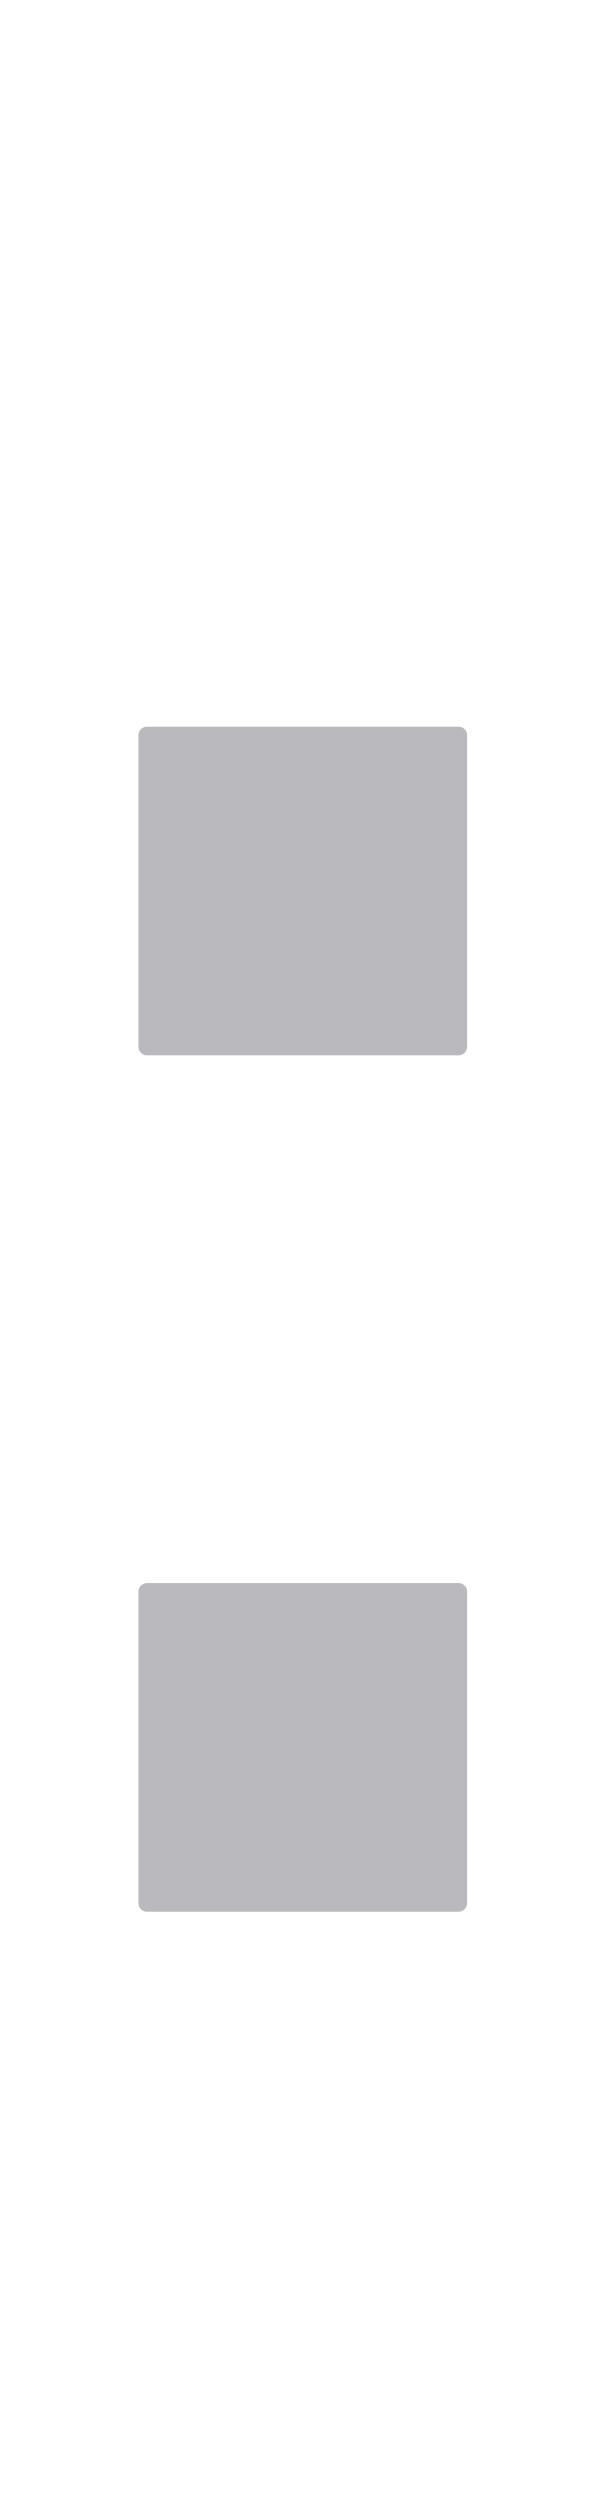
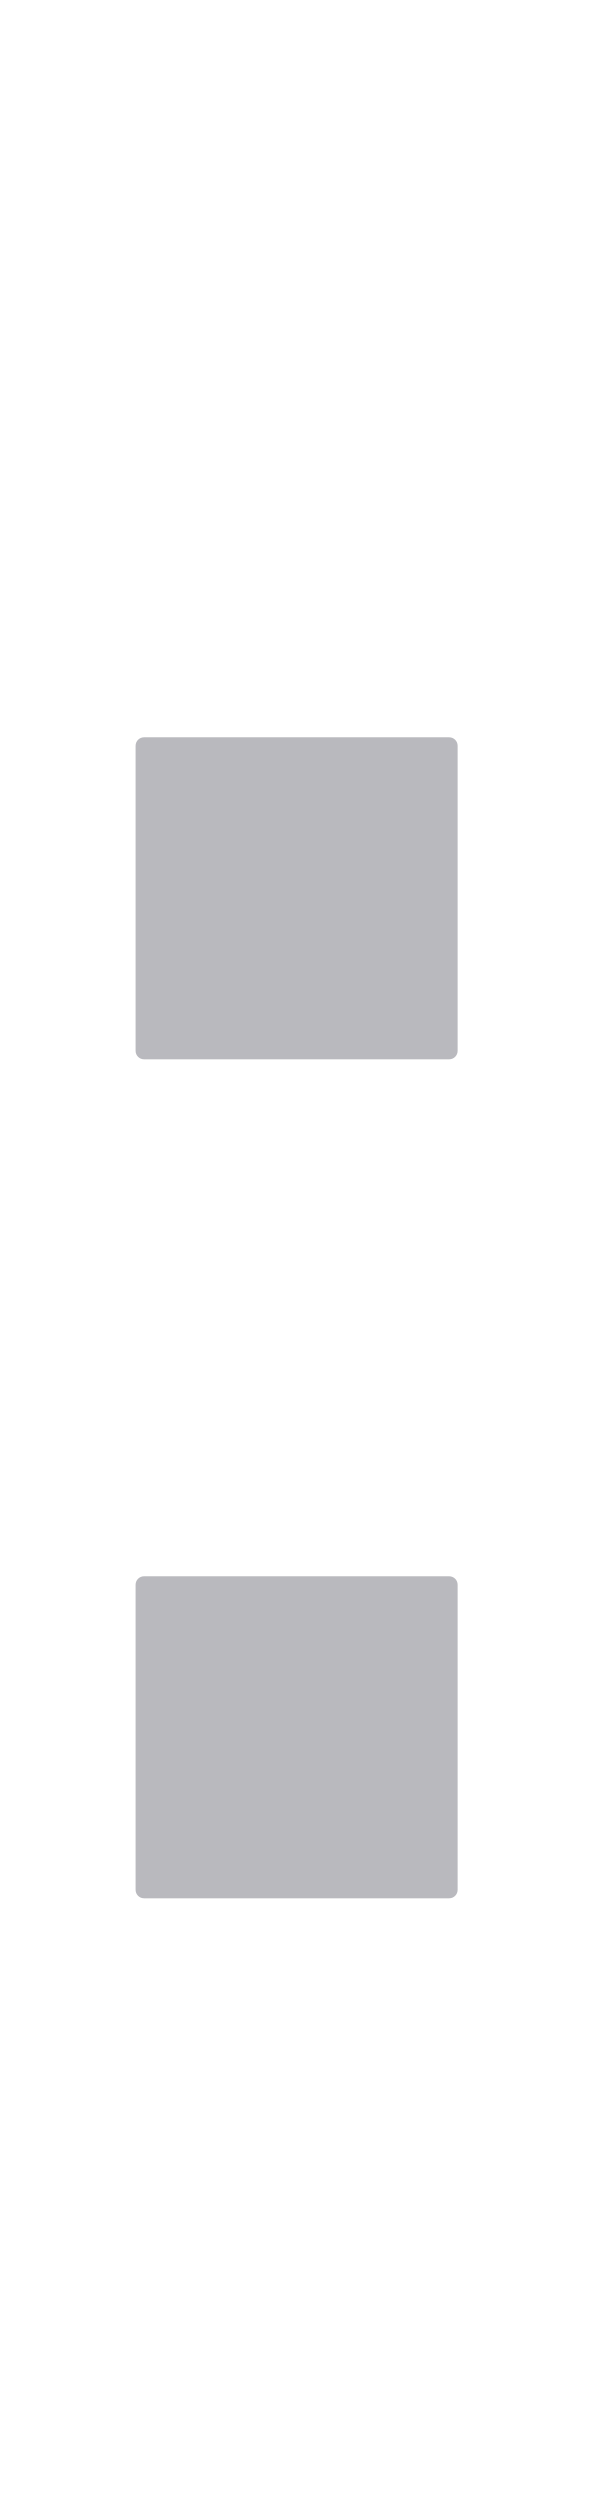
- <svg xmlns="http://www.w3.org/2000/svg" width="70" height="289" viewBox="-16 0 70 289">
+ <svg xmlns="http://www.w3.org/2000/svg" width="70" height="295" viewBox="-16 -3 70 295">
  <rect x="0" y="84" width="38" height="38" rx="1" fill="#B9B9BE" />
  <rect x="0" y="183" width="38" height="38" rx="1" fill="#B9B9BE" />
</svg>
